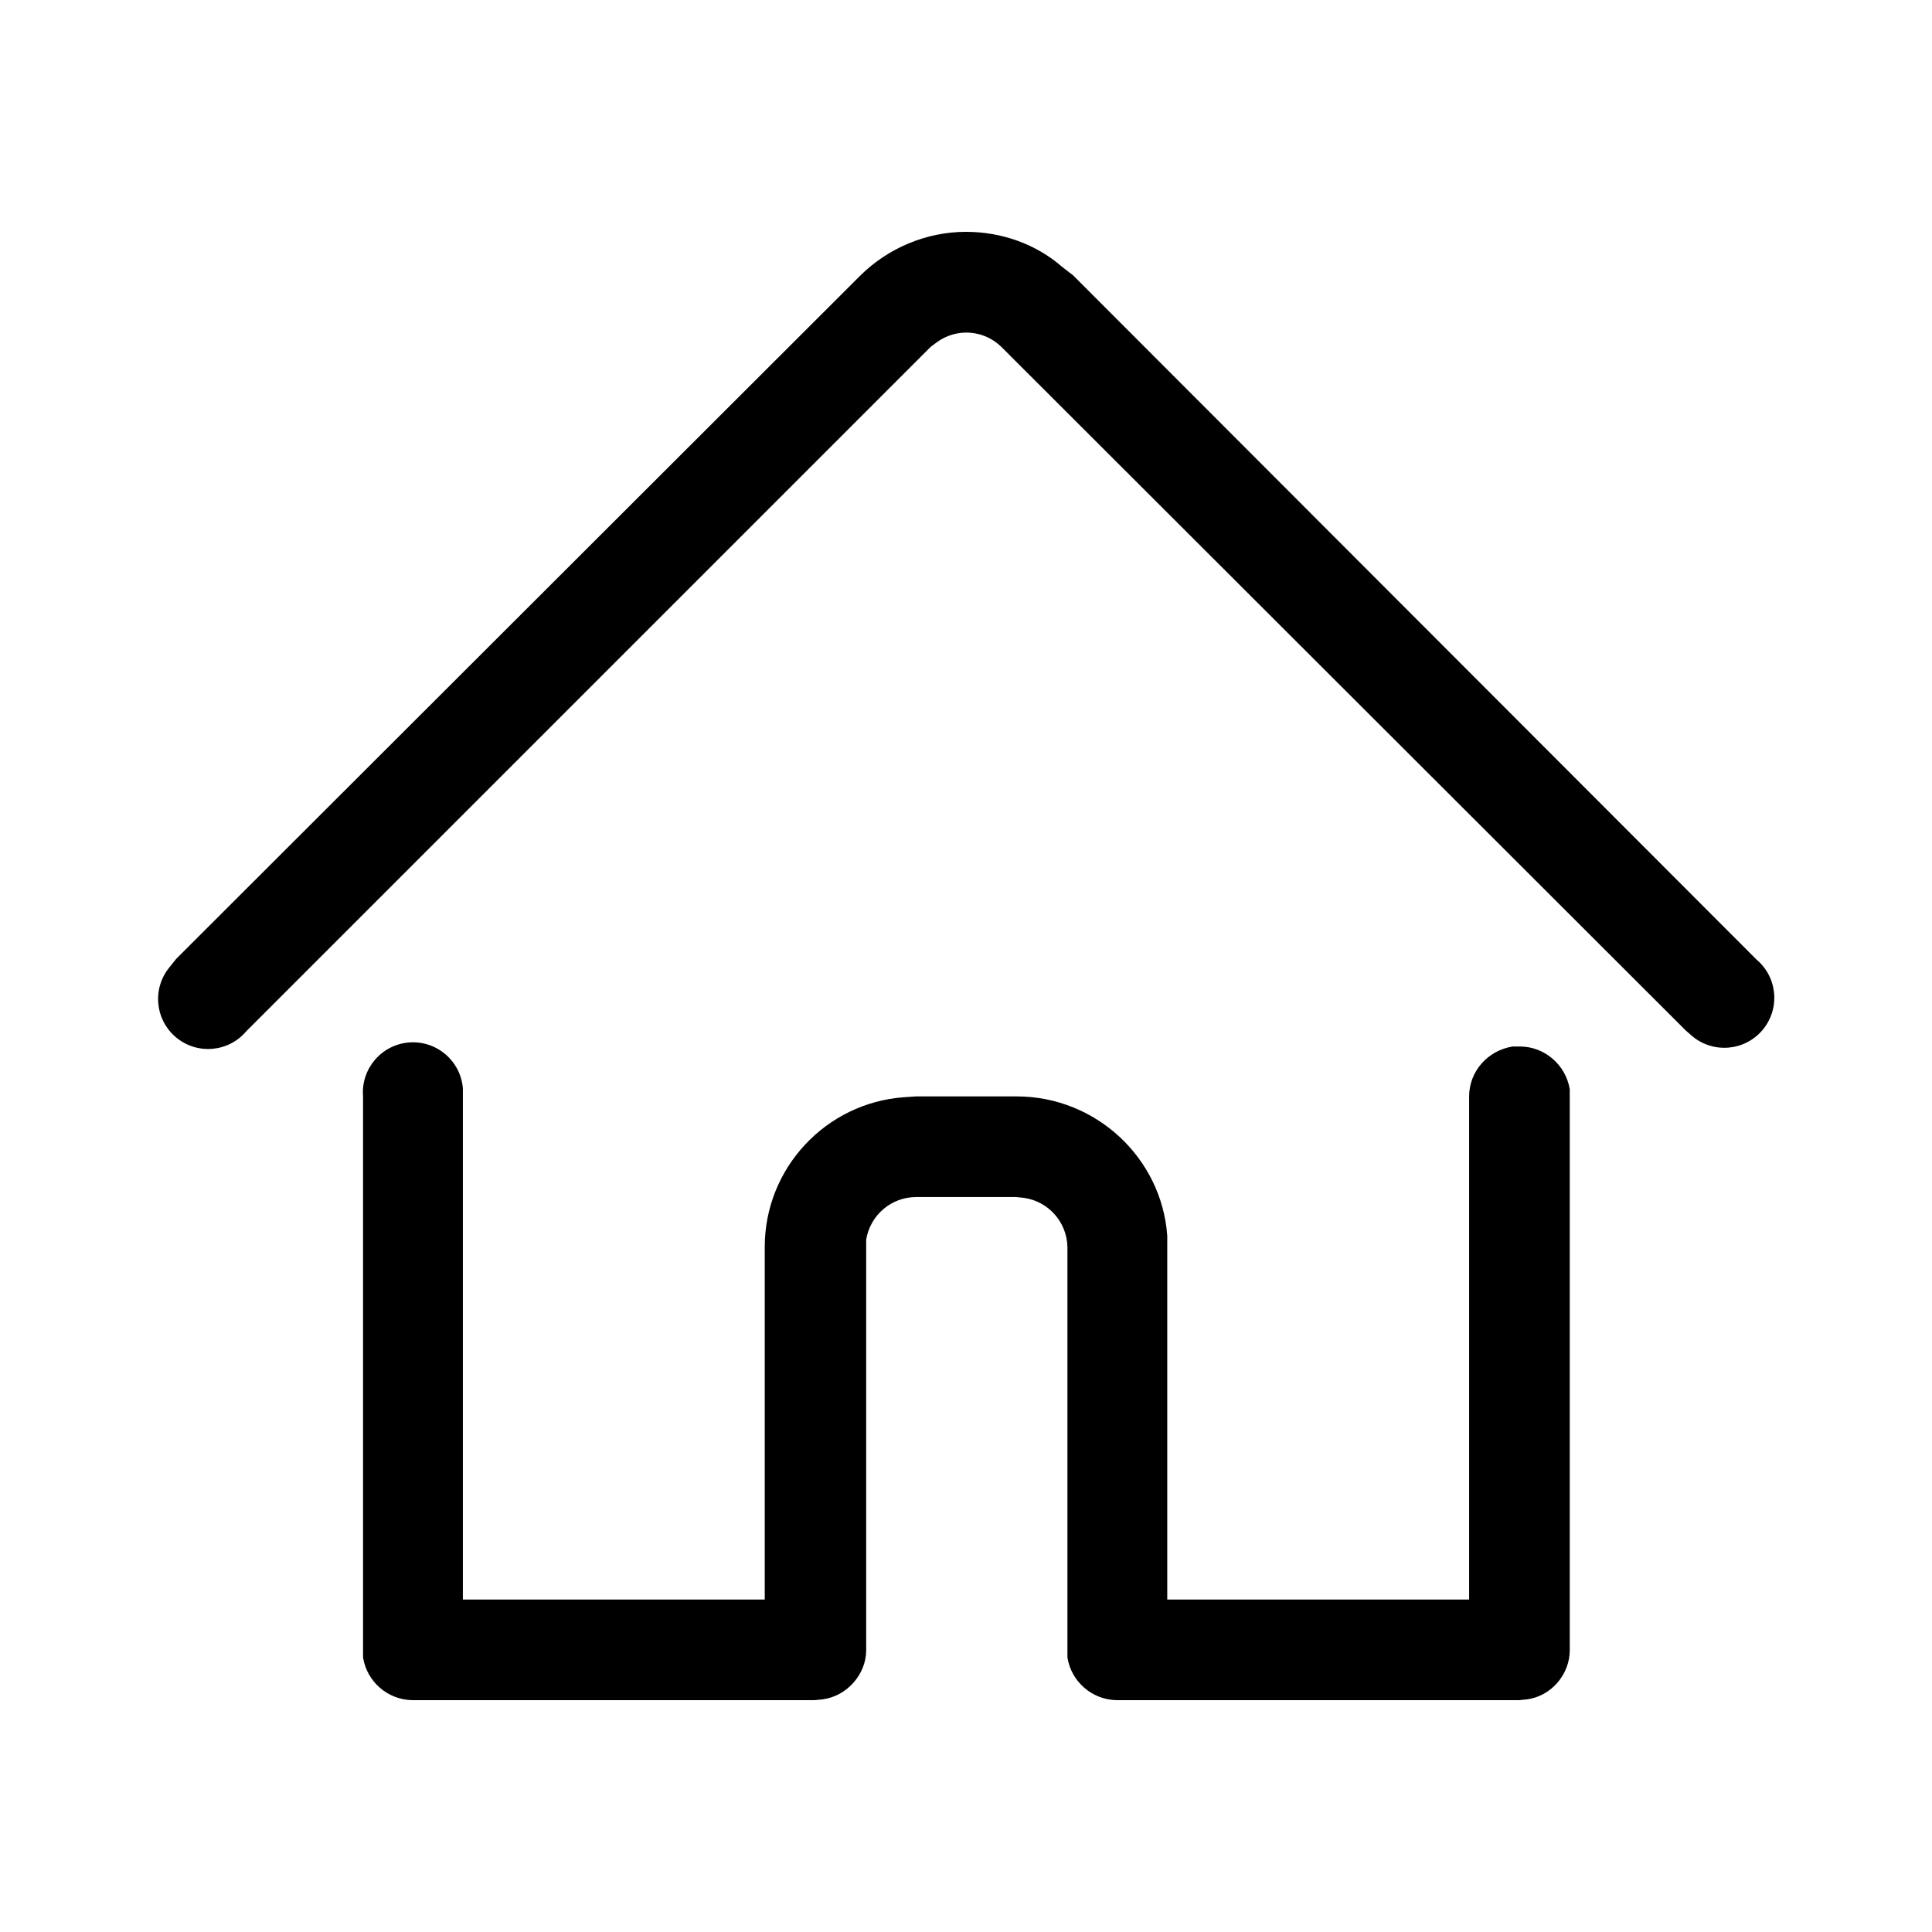
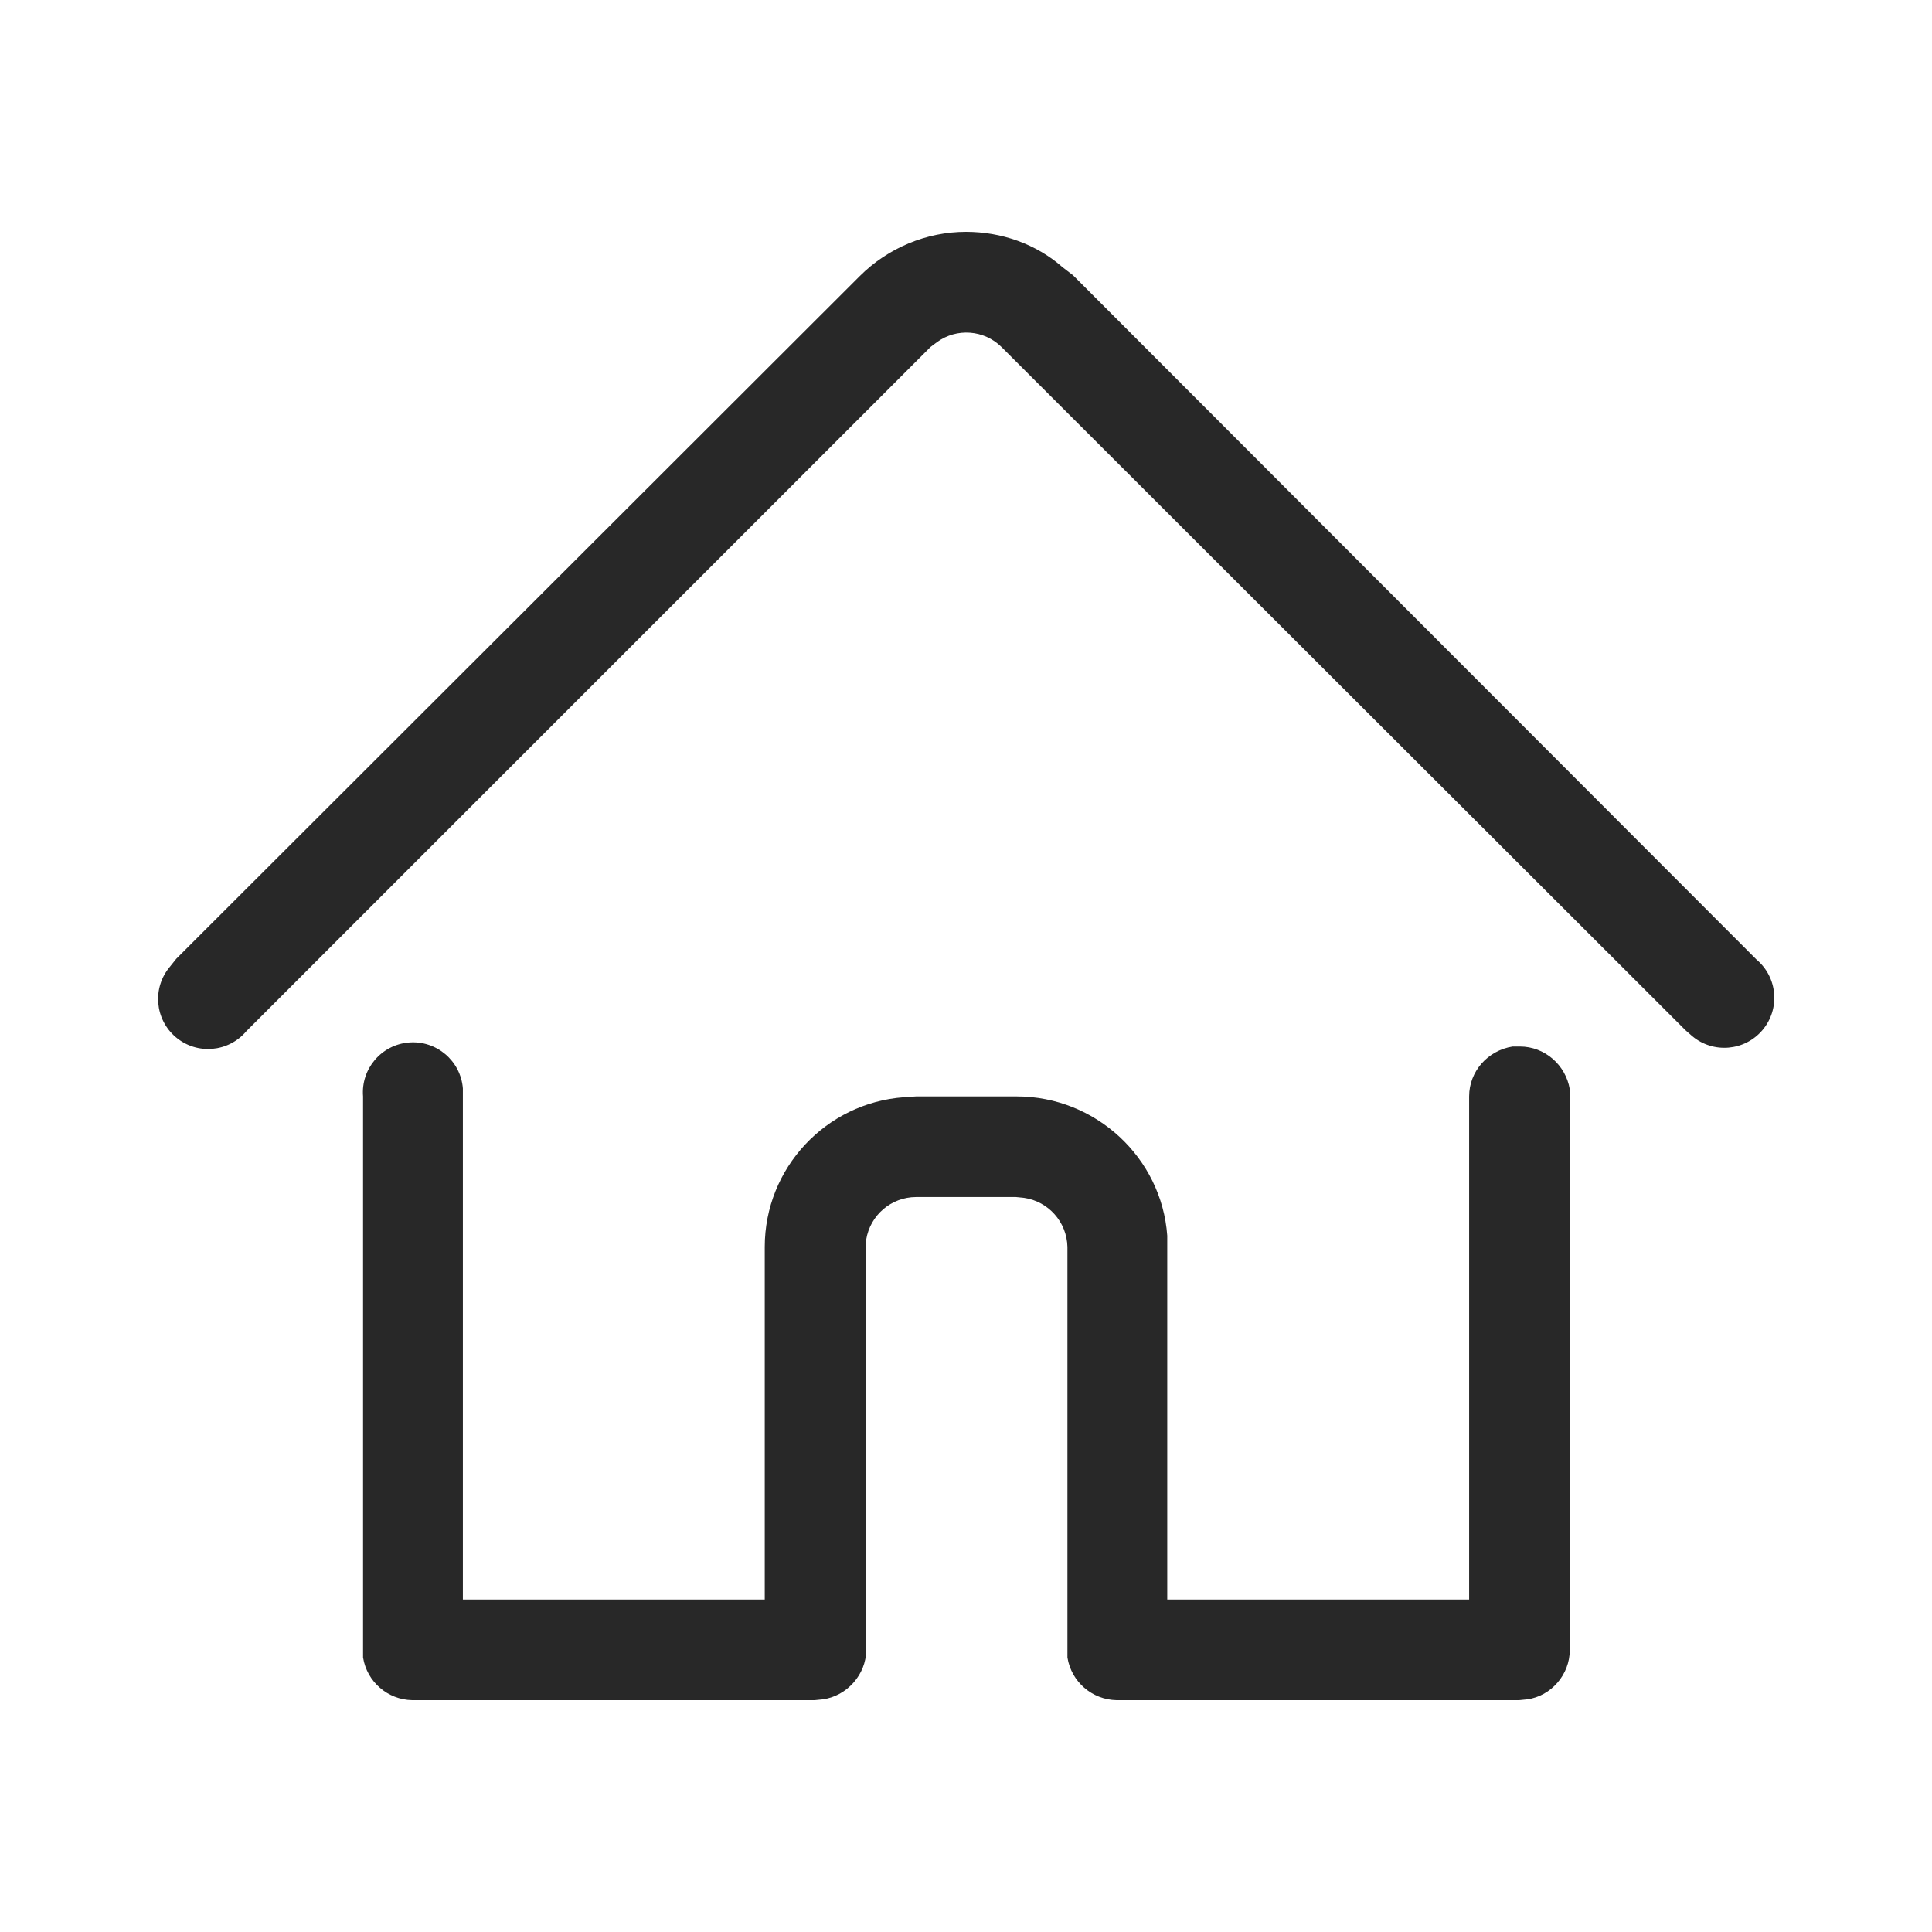
<svg xmlns="http://www.w3.org/2000/svg" width="24" height="24" viewBox="0 0 24 24">
-   <path d="M18.88 13c.31 0 .57.23.62.53v6.97c0 .3-.23.57-.53.61l-.1.01h-5a.63.63 0 01-.61-.53v-5.1a.63.63 0 00-.54-.61l-.1-.01h-1.24a.63.63 0 00-.62.53v5.1c0 .3-.24.57-.54.61l-.1.01h-5a.63.63 0 01-.61-.53v-6.97a.62.62 0 011.24-.1v6.35H9.5v-4.38c0-.98.76-1.79 1.73-1.86l.15-.01h1.25c.98 0 1.8.76 1.87 1.73v4.52h3.75v-6.25c0-.31.23-.57.54-.62h.09zM12 2.88c.44 0 .87.15 1.2.44l.13.1 8.49 8.5a.62.62 0 01-.8.95l-.08-.07-8.5-8.49a.62.62 0 00-.8-.06l-.08.06-8.5 8.5a.62.62 0 01-.95-.8l.08-.1 8.49-8.48c.35-.35.83-.55 1.32-.55z" fill="currentColor" fill-rule="evenodd" />
+   <path d="M18.88 13c.31 0 .57.23.62.53v6.97c0 .3-.23.57-.53.61l-.1.01h-5a.63.63 0 01-.61-.53v-5.1a.63.63 0 00-.54-.61l-.1-.01h-1.24a.63.63 0 00-.62.53v5.1c0 .3-.24.57-.54.61l-.1.01h-5a.63.63 0 01-.61-.53v-6.97a.62.62 0 011.24-.1v6.35H9.5v-4.38c0-.98.76-1.79 1.73-1.86l.15-.01h1.25c.98 0 1.8.76 1.87 1.73v4.52h3.75v-6.25c0-.31.23-.57.54-.62h.09zM12 2.88c.44 0 .87.15 1.2.44l.13.1 8.49 8.5a.62.62 0 01-.8.95l-.08-.07-8.5-8.49a.62.62 0 00-.8-.06l-.08.06-8.5 8.5a.62.62 0 01-.95-.8l.08-.1 8.49-8.48c.35-.35.83-.55 1.32-.55z" fill="currentColor" fill-rule="evenodd" fill-opacity=".84" />
</svg>
